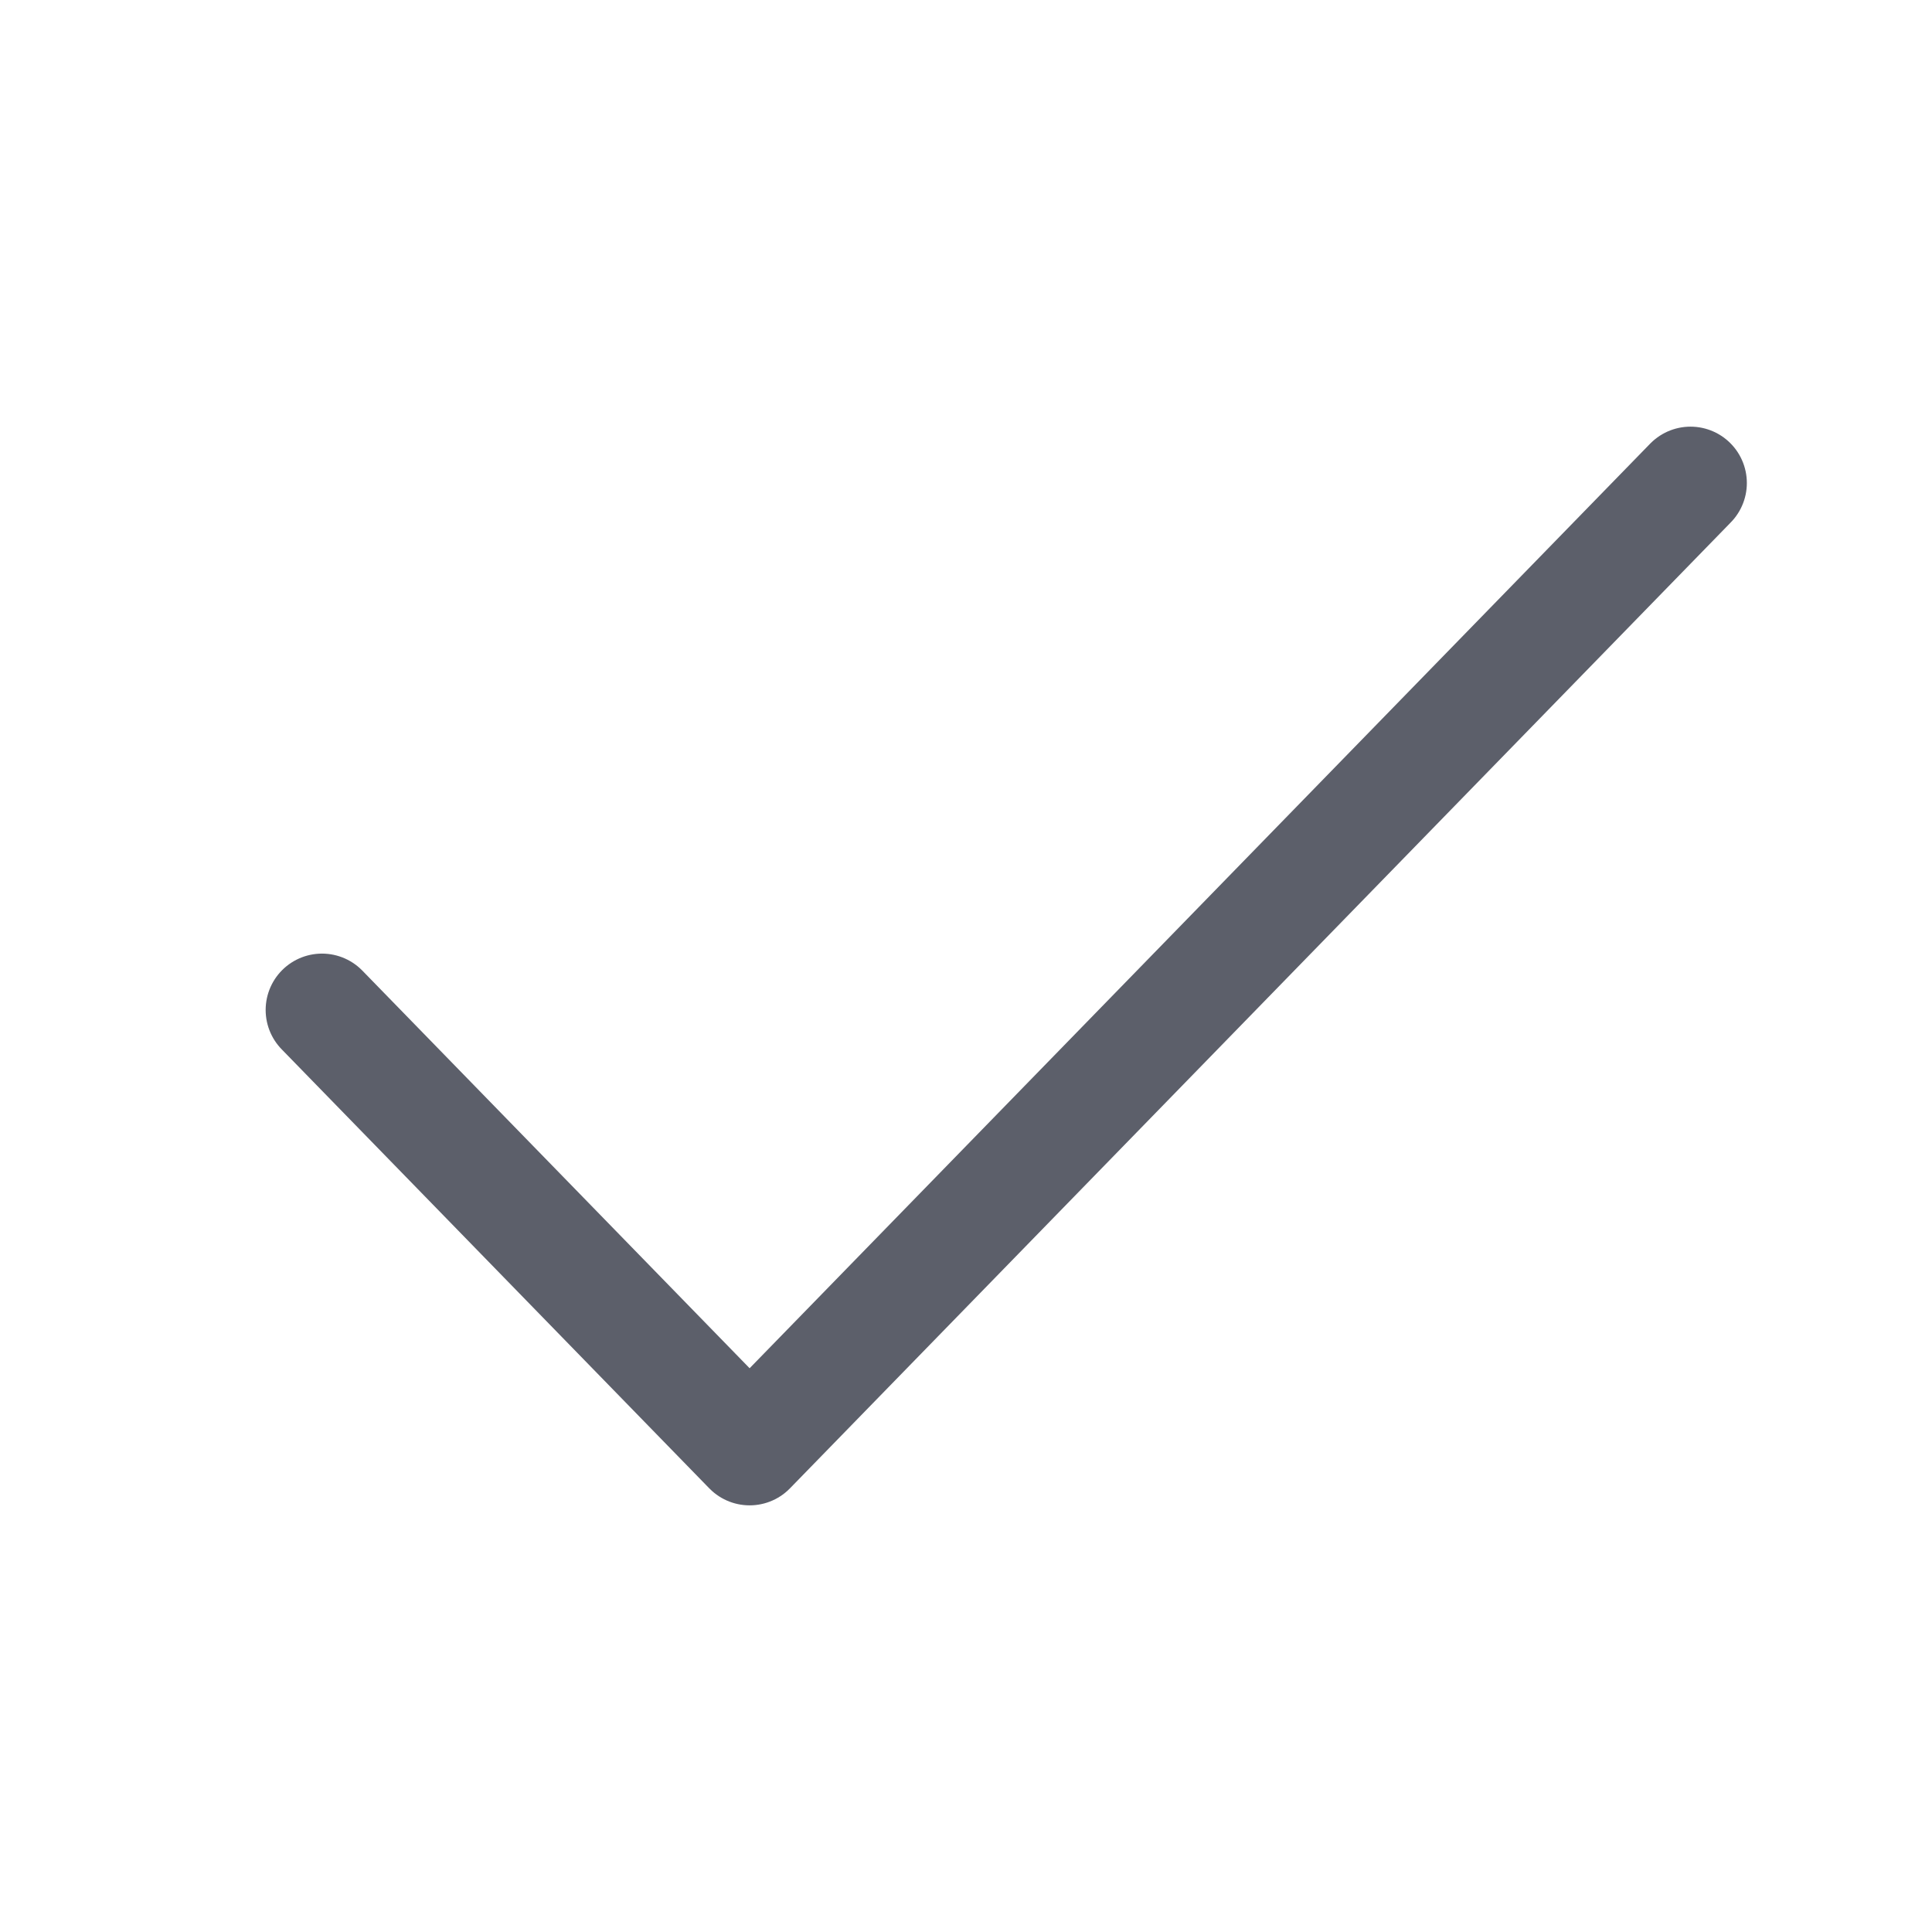
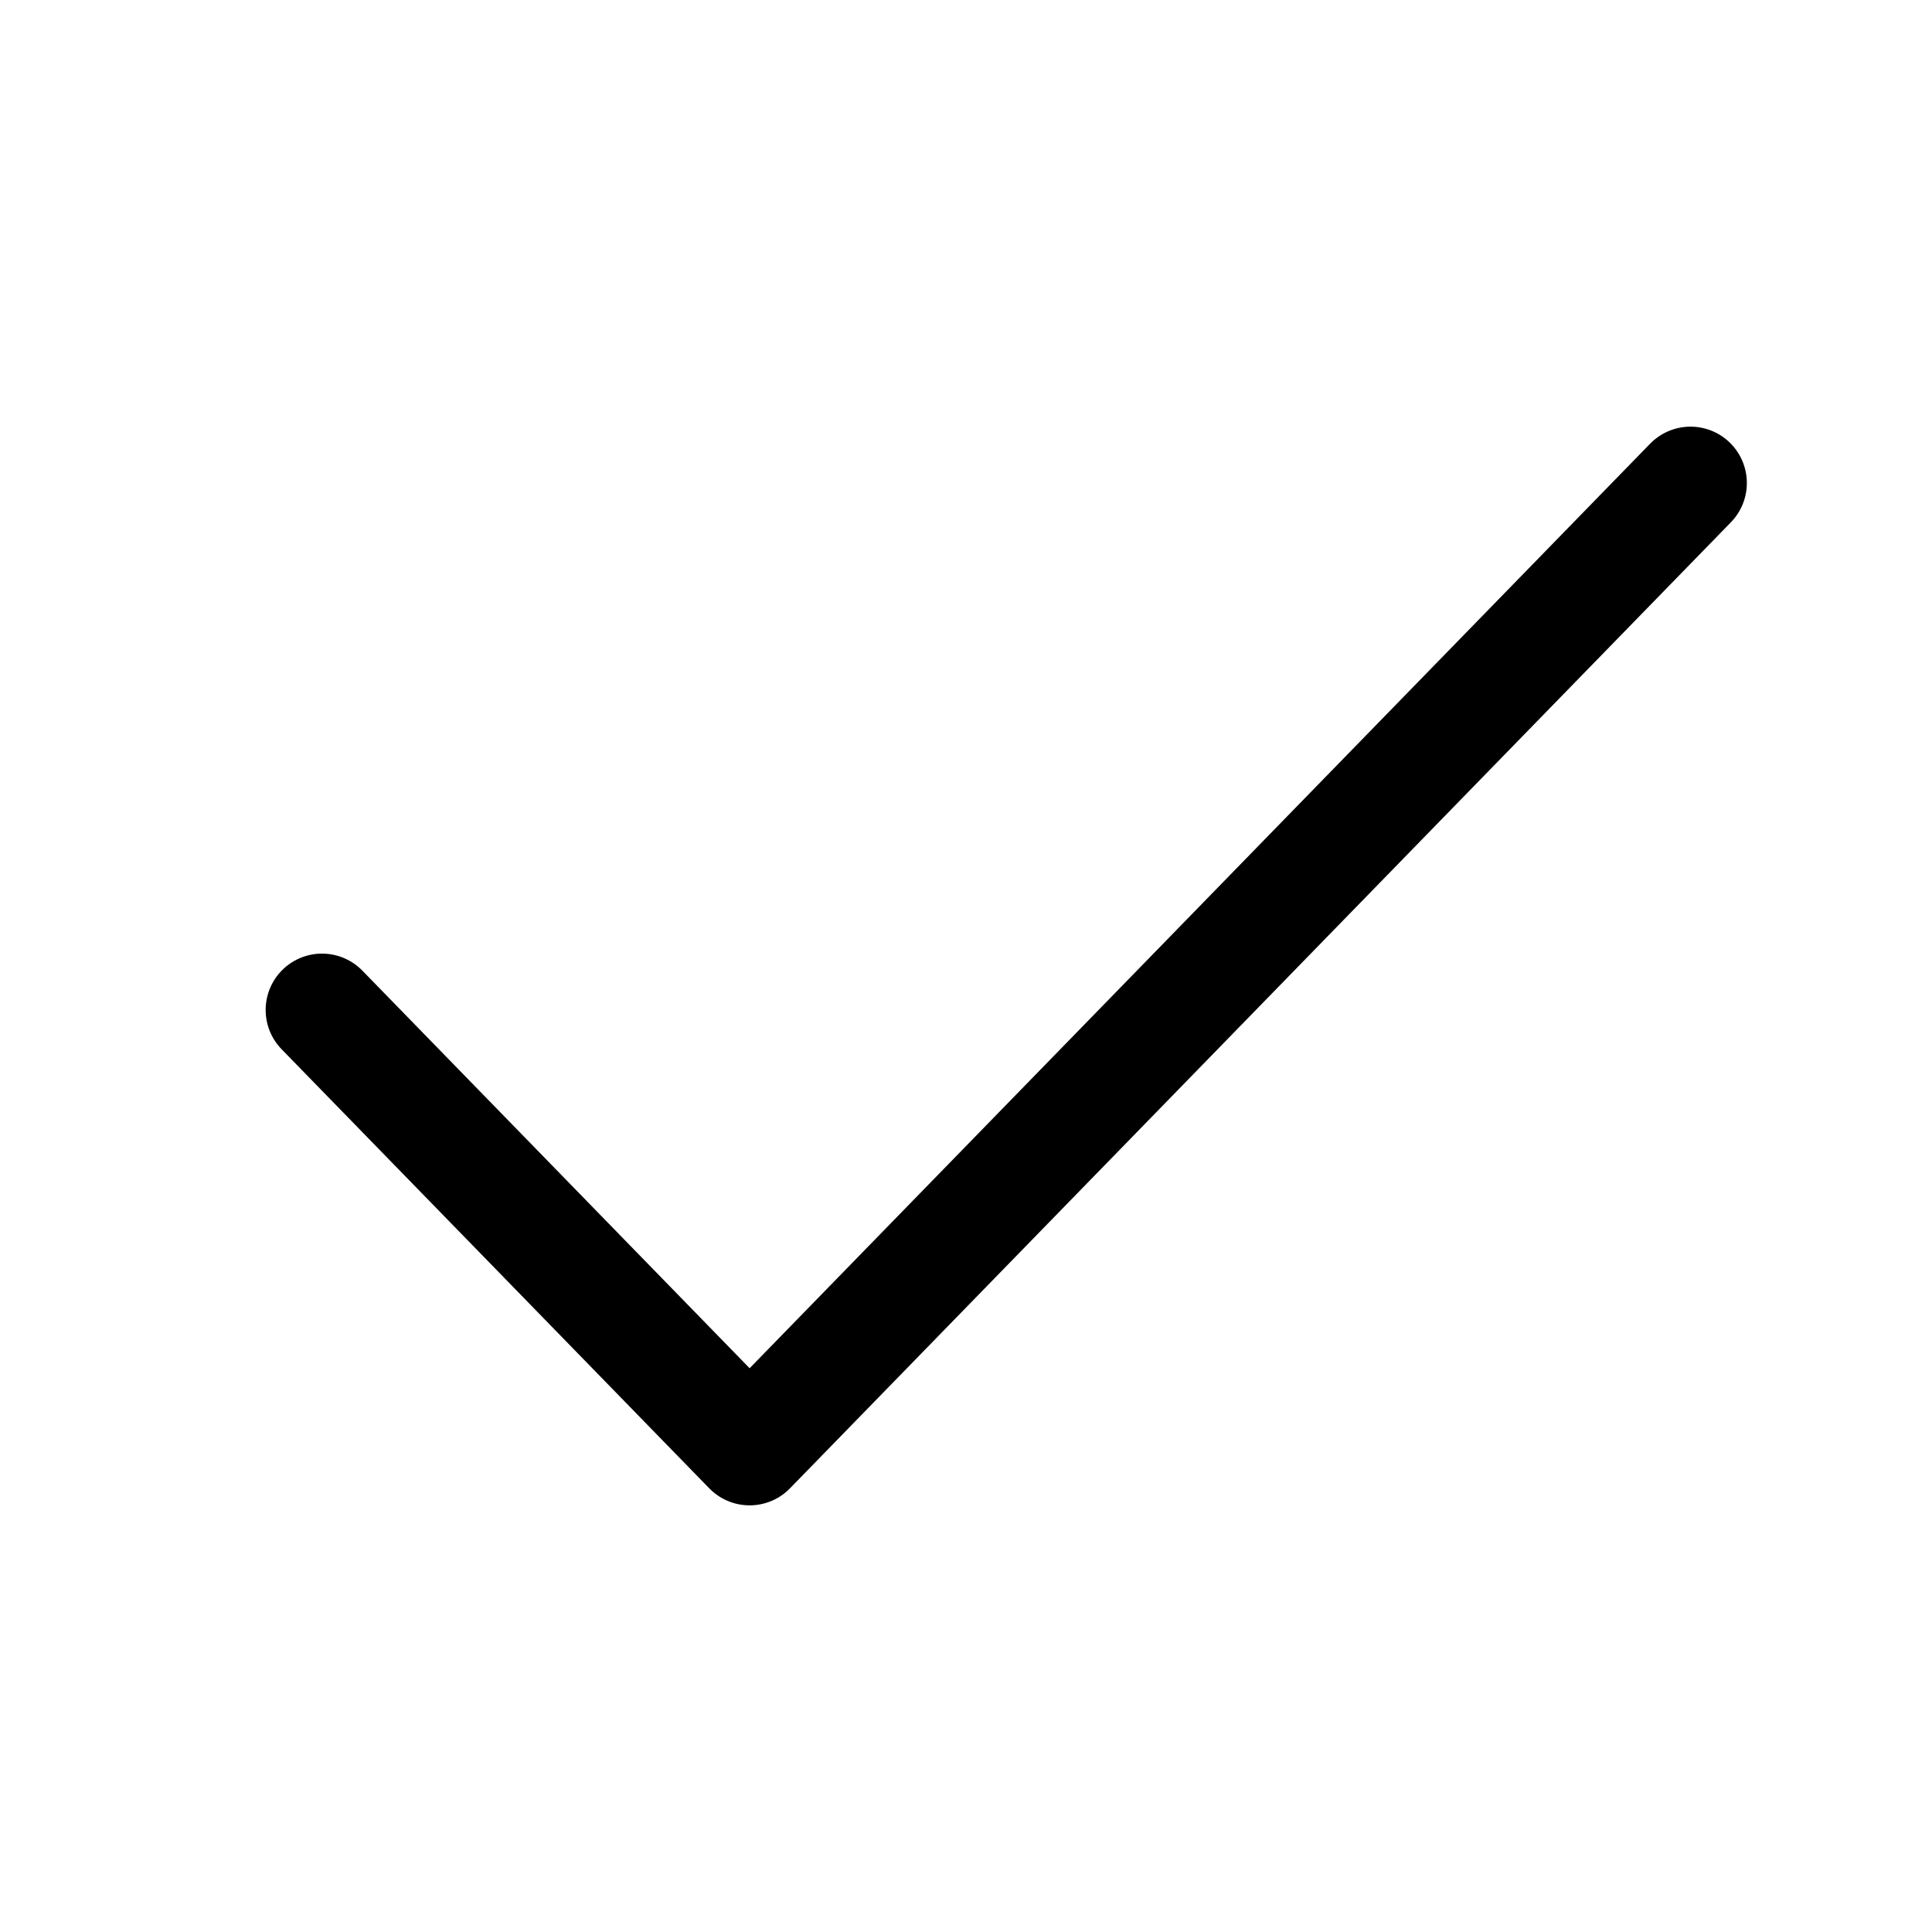
<svg xmlns="http://www.w3.org/2000/svg" width="24" height="24" viewBox="0 0 24 24" fill="none">
-   <path d="M21 6L9.312 18L4 12.546" stroke="#5C5F6A" stroke-width="1.4" stroke-linecap="round" stroke-linejoin="round" />
+   <path d="M21 6L9.312 18L4 12.546" stroke="currentColor" stroke-width="1.4" stroke-linecap="round" stroke-linejoin="round" />
</svg>
